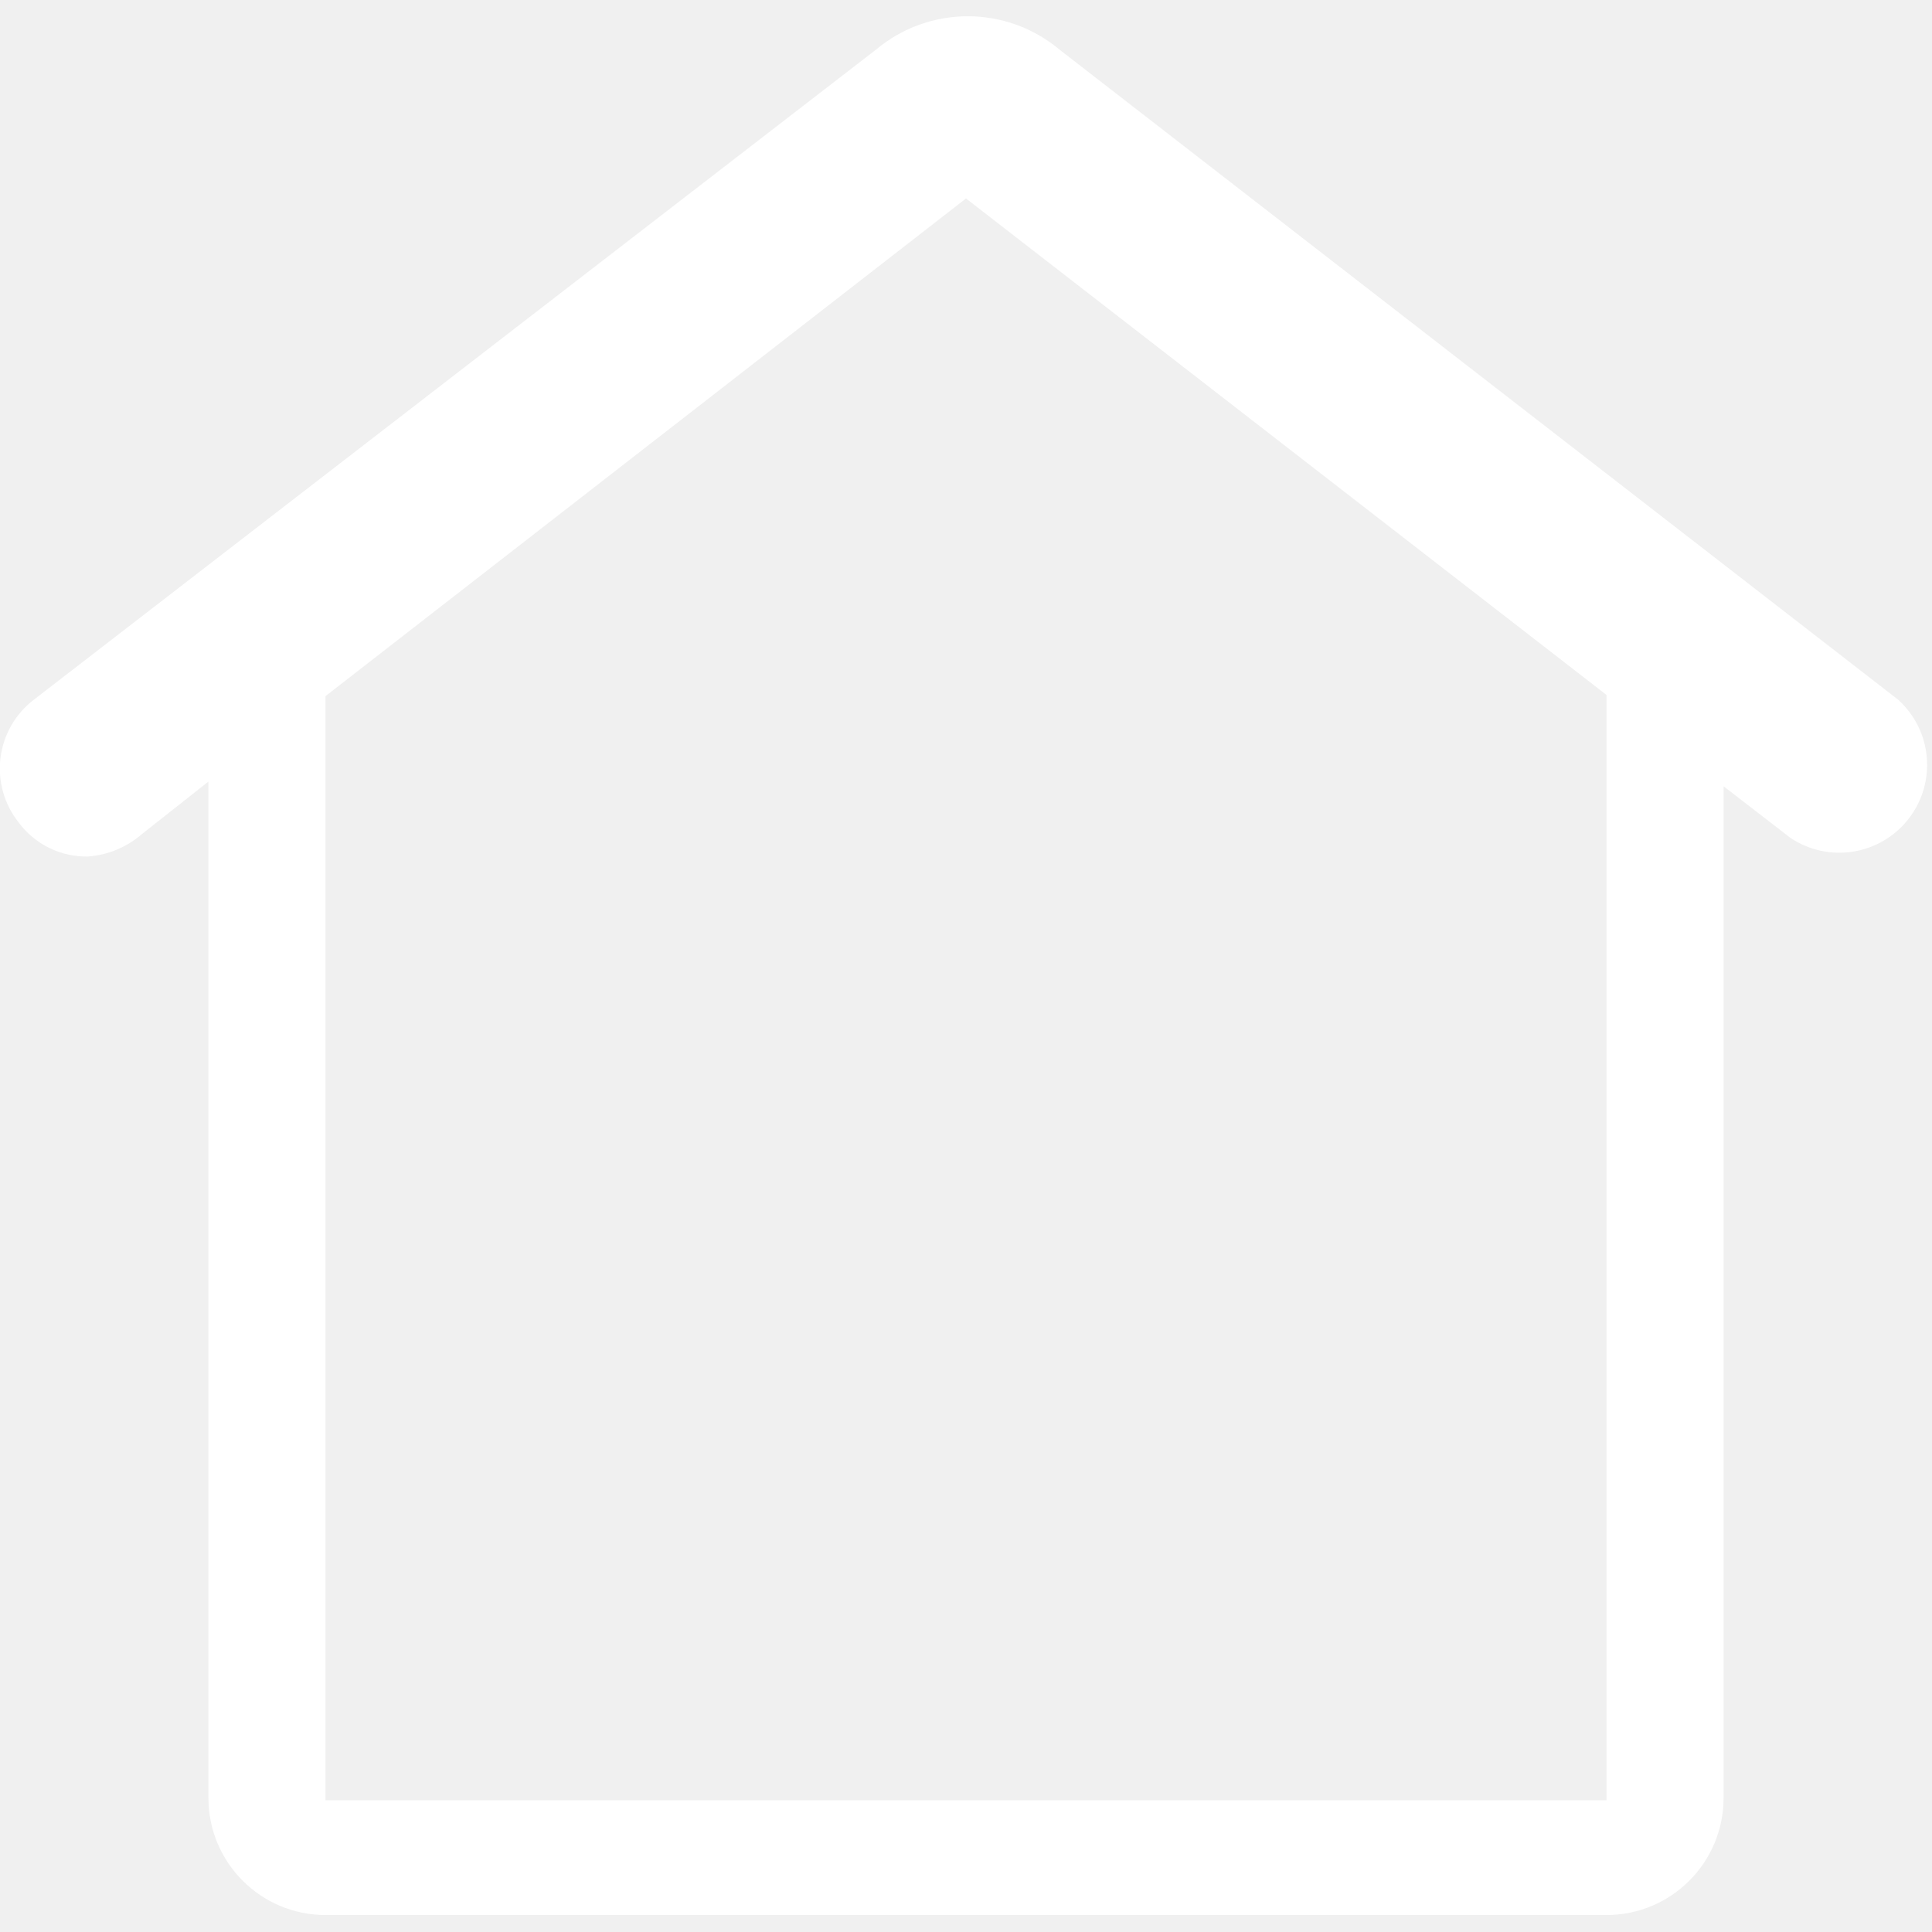
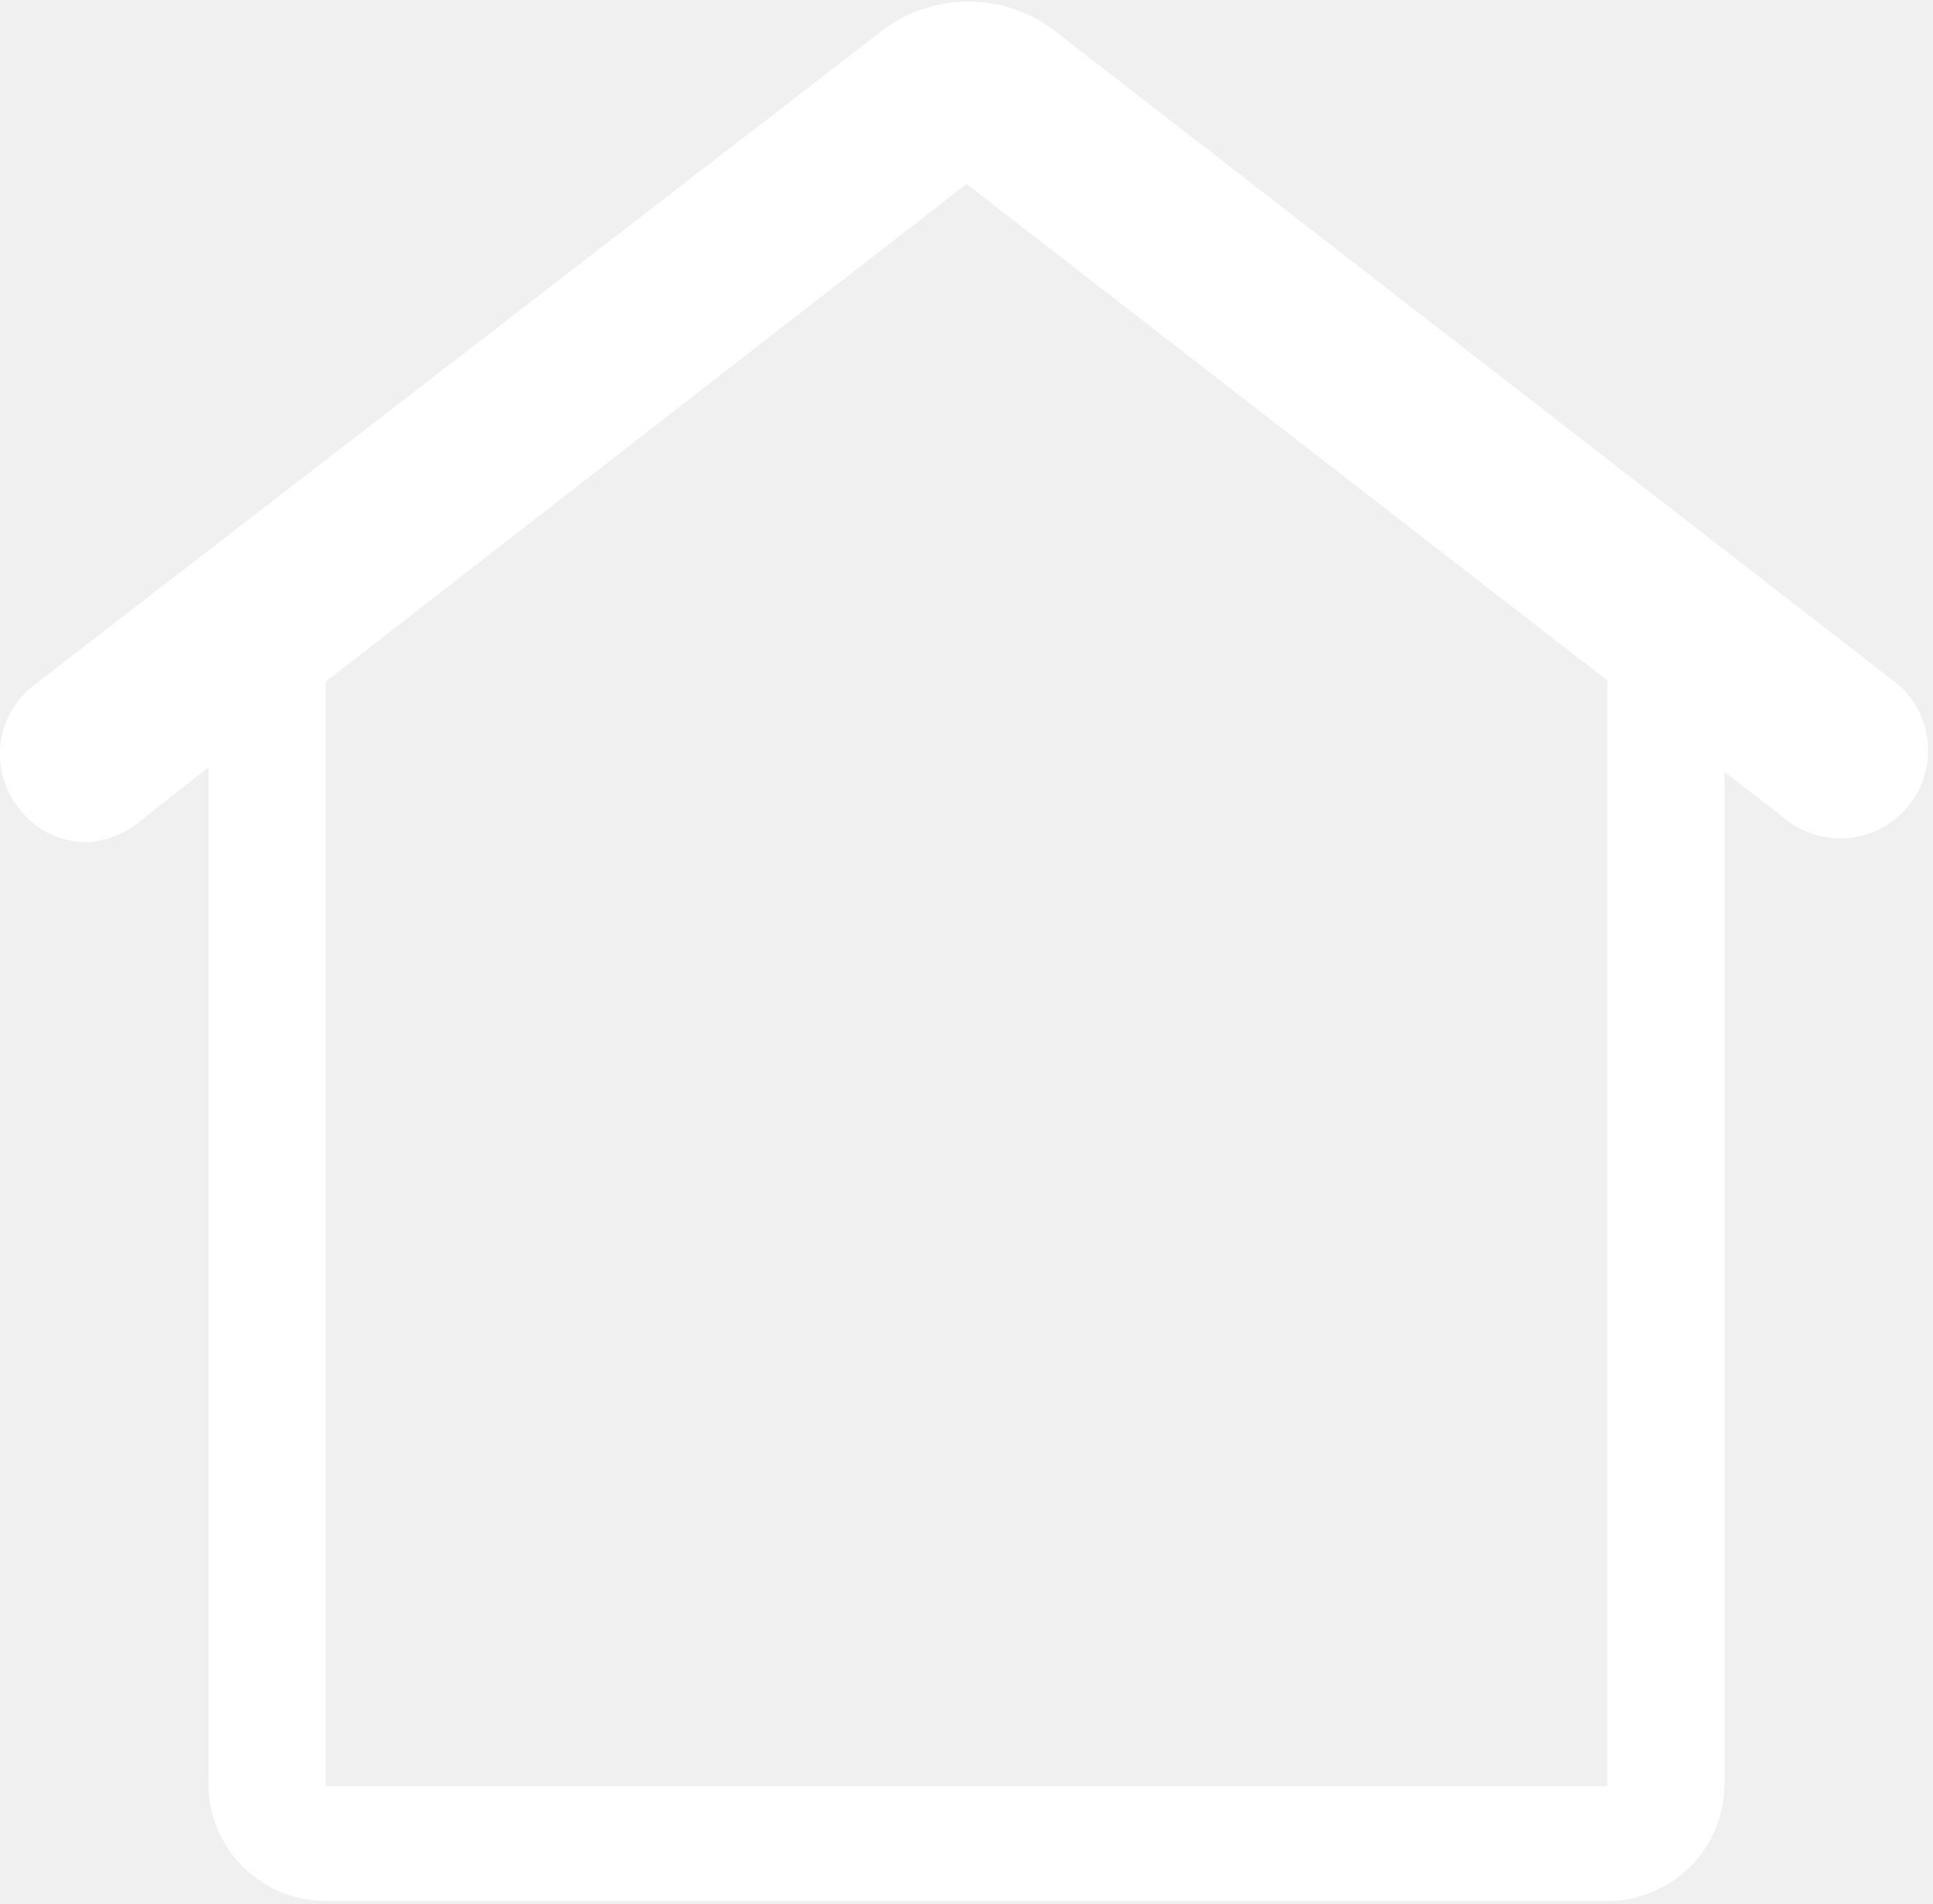
- <svg xmlns="http://www.w3.org/2000/svg" width="30" height="30" viewBox="0 0 16.5 16.25">
+ <svg xmlns="http://www.w3.org/2000/svg" viewBox="0 0 16.5 16.25">
  <defs>
    <style>
      .cls-1 {
-         fill: white;
+         fill: #fff;
      }
    </style>
  </defs>
  <g id="Layer_2" data-name="Layer 2">
    <g id="Layer_1-2" data-name="Layer 1">
      <path class="cls-1" d="M16.21,5.85,9.05.3a1.22,1.22,0,0,0-1.57,0L.29,5.85A.74.74,0,0,0,.16,6.9a.72.72,0,0,0,.59.29A.79.79,0,0,0,1.21,7l.57-.45v8.68a1,1,0,0,0,1,1H13.72a1,1,0,0,0,1-1V6.59l.57.44a.75.75,0,0,0,.92-1.18Zm-2.49,9.4-10.94,0V5.82L8.25,1.57l5.47,4.24Z" />
    </g>
  </g>
</svg>
